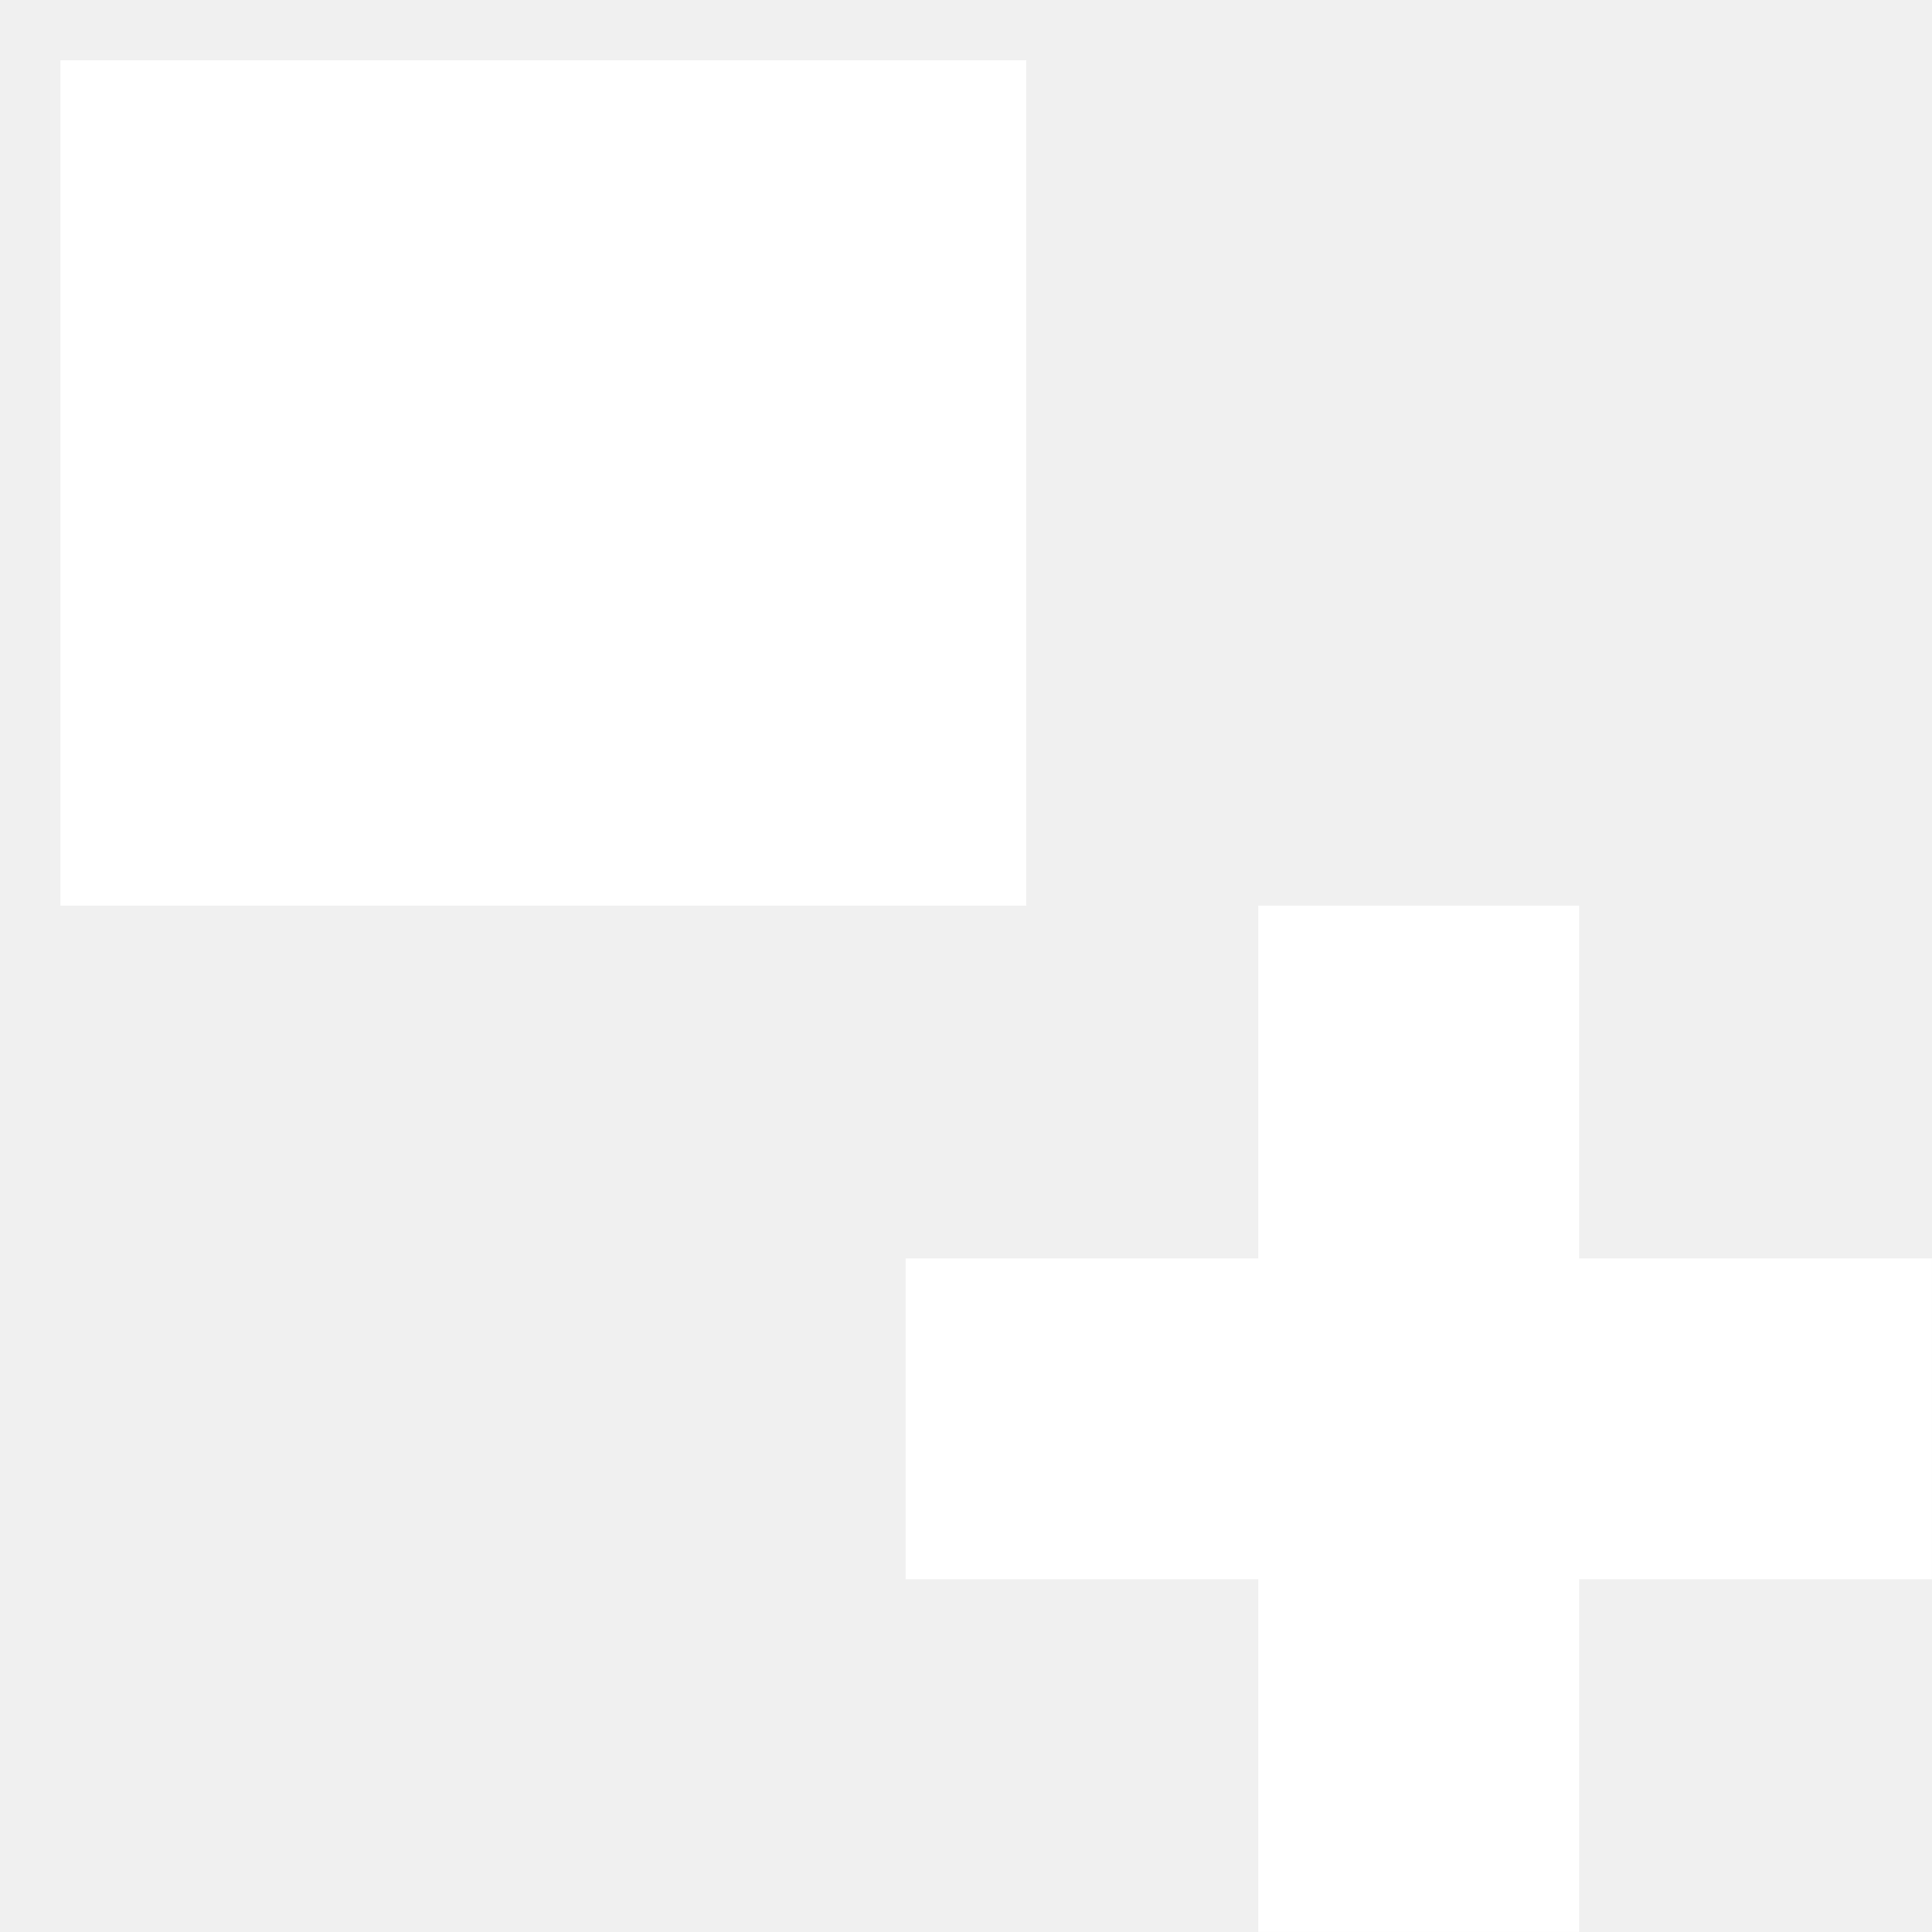
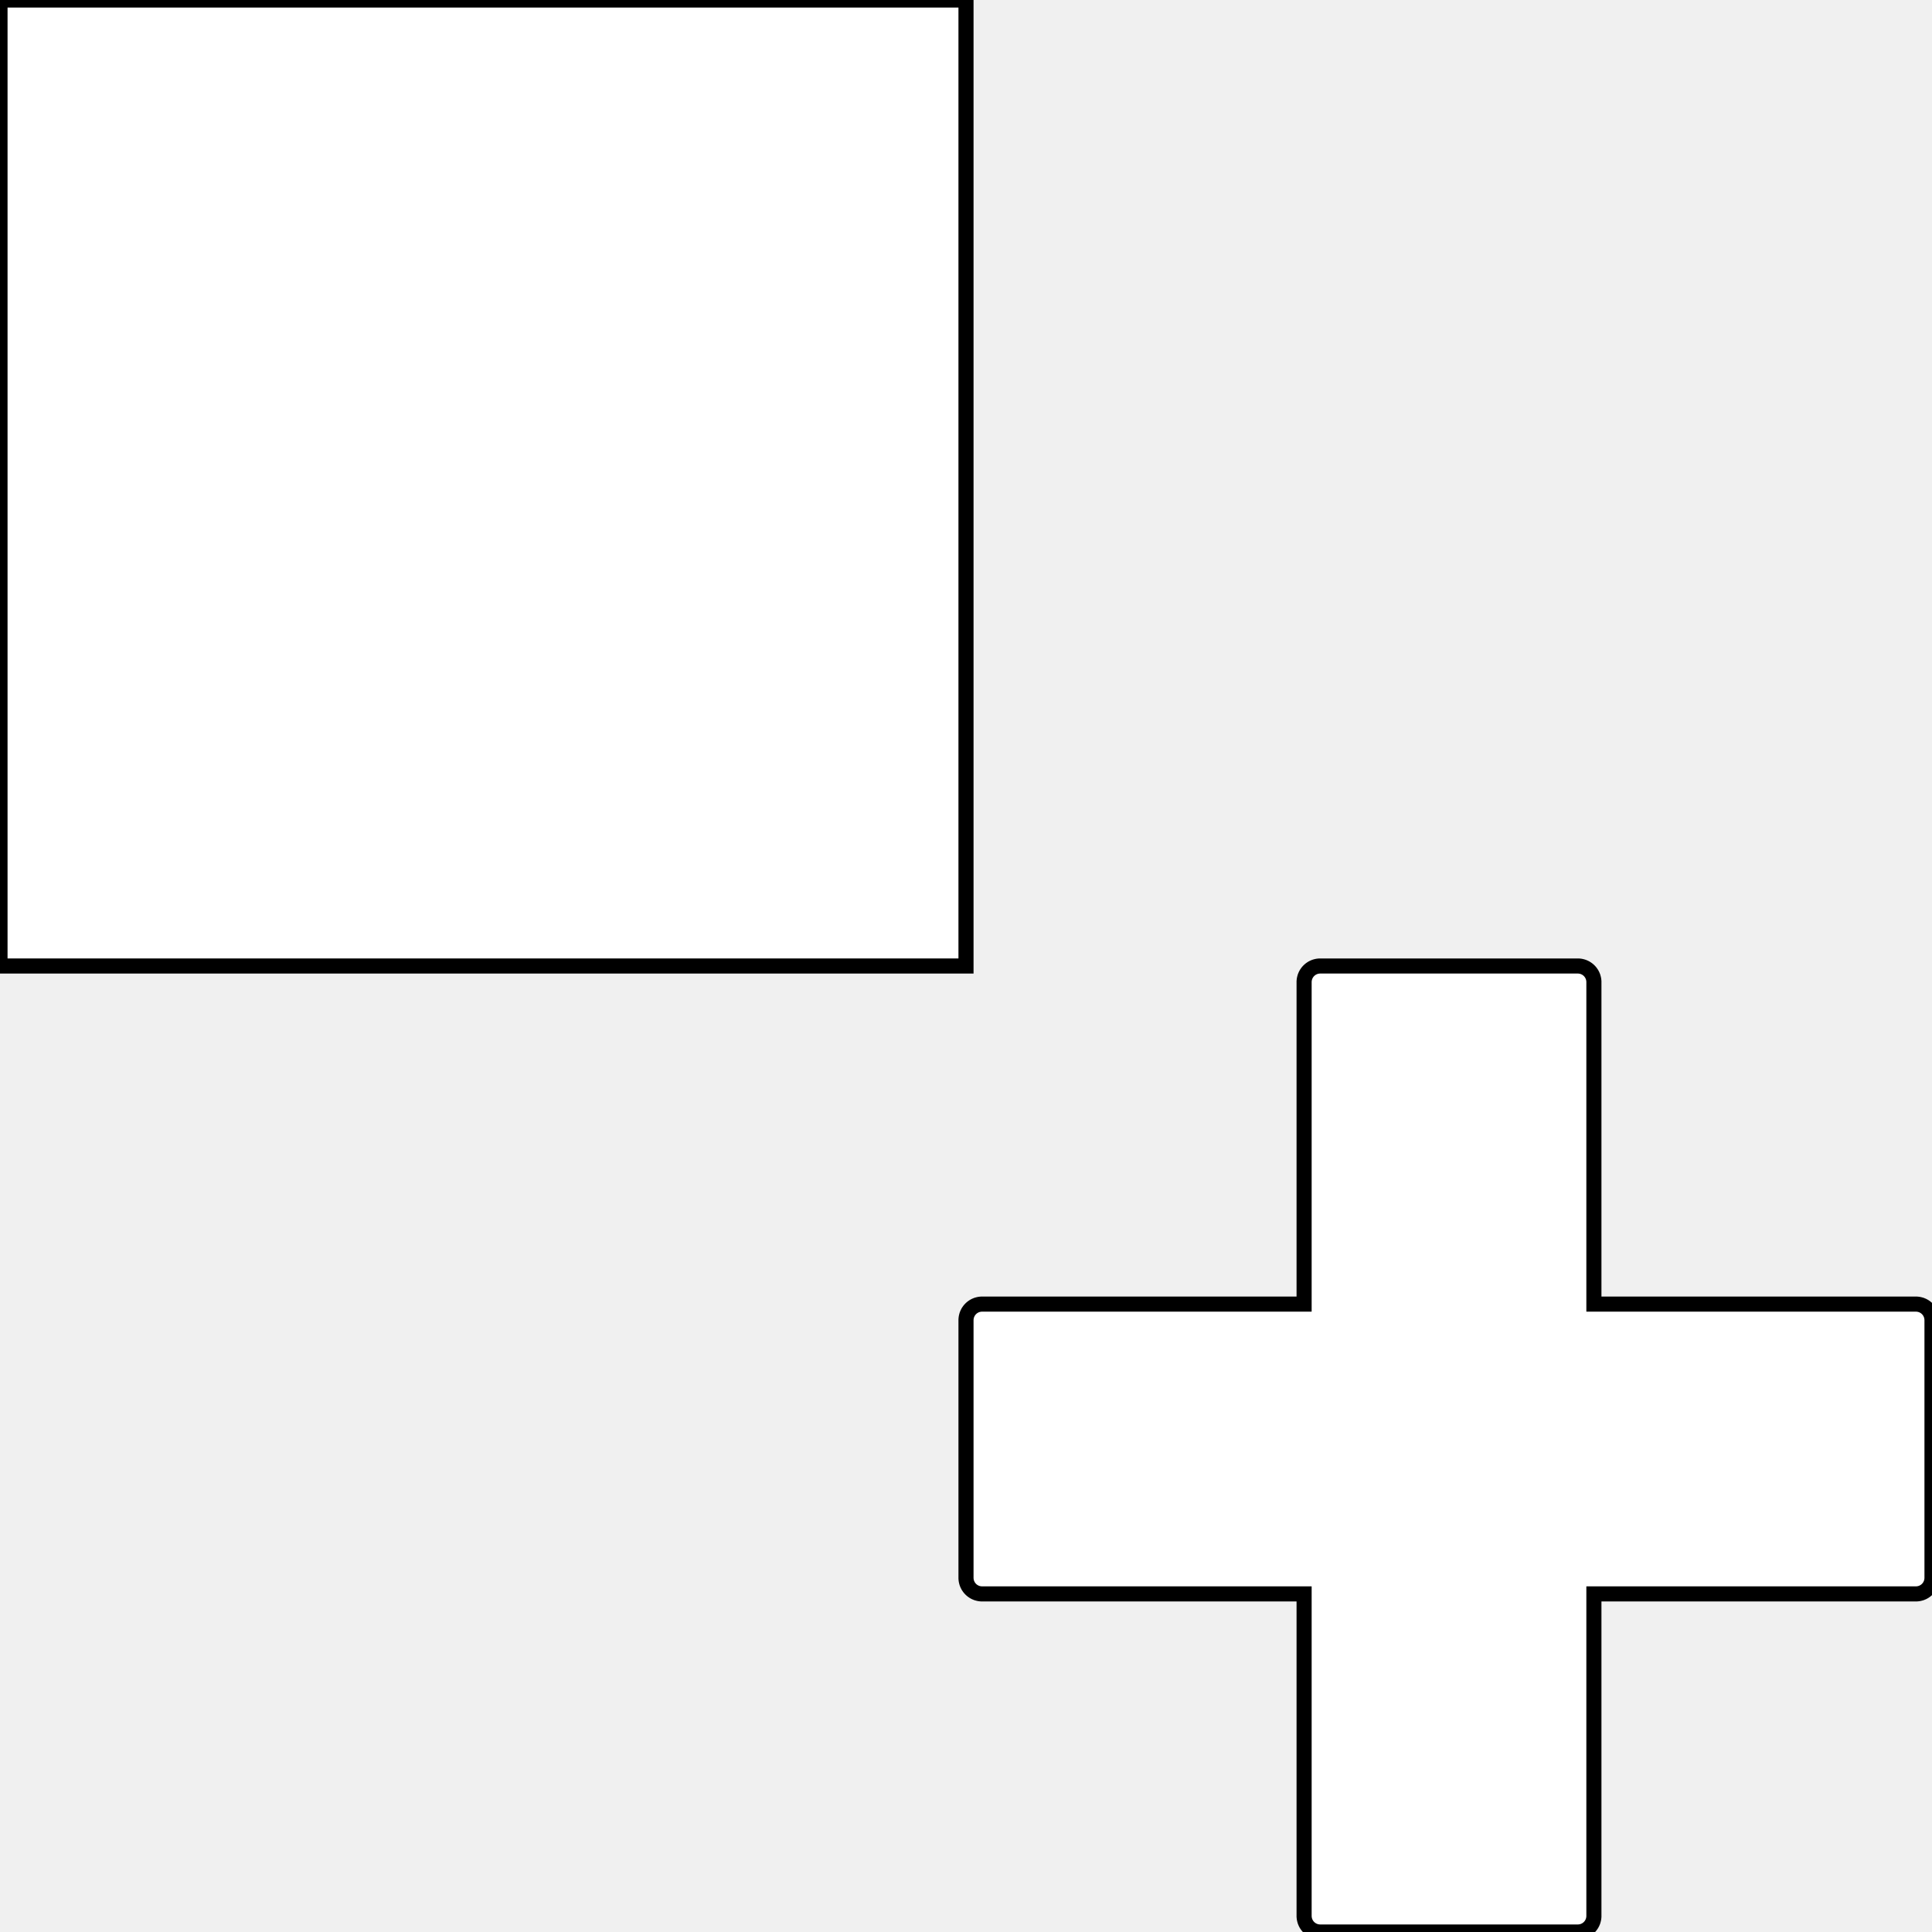
- <svg xmlns="http://www.w3.org/2000/svg" width="32" height="32" viewBox="0 0 8.467 8.467" version="1.1" id="svg8">
-   <defs id="defs2" />
-   <g id="layer1" transform="translate(0,-288.5333)">
-     <g id="g825" transform="matrix(0.53125,0,0,0.53125,3.96875,139.2188)">
-       <rect style="fill:#ffffff;fill-opacity:1;stroke:none;stroke-width:0.265;stroke-miterlimit:4;stroke-dasharray:none;stroke-opacity:1" id="rect819" width="2.646" height="8.467" x="2.91" y="288.533" rx="4.4504768e-07" ry="0.922" />
-       <rect style="fill:#ffffff;fill-opacity:1;stroke:none;stroke-width:0.265;stroke-miterlimit:4;stroke-dasharray:none;stroke-opacity:1" id="rect821" width="8.467" height="2.646" x="0" y="291.444" rx="4.4504768e-07" ry="0.922" />
+ <svg xmlns="http://www.w3.org/2000/svg" xmlns:xlink="http://www.w3.org/1999/xlink" version="1.1" preserveAspectRatio="xMidYMid meet" viewBox="0 0 640 640" width="32" height="32">
+   <defs>
+     <path d="M0 0L320 0L320 320L0 320L0 0Z" id="a24V5115Rq" />
+     <path d="M523.1 320.02L523.32 320.04L523.53 320.07L523.74 320.11L523.95 320.16L524.15 320.21L524.35 320.27L524.55 320.34L524.74 320.42L524.93 320.5L525.12 320.6L525.3 320.69L525.48 320.8L525.65 320.91L525.82 321.03L525.98 321.15L526.14 321.28L526.29 321.42L526.44 321.56L526.58 321.71L526.72 321.86L526.85 322.02L526.97 322.18L527.09 322.35L527.2 322.52L527.31 322.7L527.4 322.88L527.5 323.07L527.58 323.26L527.66 323.45L527.73 323.65L527.79 323.85L527.84 324.05L527.89 324.26L527.93 324.47L527.96 324.68L527.98 324.9L528 325.11L528 325.33L528 432L634.67 432L634.89 432L635.1 432.02L635.32 432.04L635.53 432.07L635.74 432.11L635.95 432.16L636.15 432.21L636.35 432.27L636.55 432.34L636.74 432.42L636.93 432.5L637.12 432.6L637.3 432.69L637.48 432.8L637.65 432.91L637.82 433.03L637.98 433.15L638.14 433.28L638.29 433.42L638.44 433.56L638.58 433.71L638.72 433.86L638.85 434.02L638.97 434.18L639.09 434.35L639.2 434.52L639.31 434.7L639.4 434.88L639.5 435.07L639.58 435.26L639.66 435.45L639.73 435.65L639.79 435.85L639.84 436.05L639.89 436.26L639.93 436.47L639.96 436.68L639.98 436.9L640 437.11L640 437.33L640 522.67L640 522.89L639.98 523.1L639.96 523.32L639.93 523.53L639.89 523.74L639.84 523.95L639.79 524.15L639.73 524.35L639.66 524.55L639.58 524.74L639.5 524.93L639.4 525.12L639.31 525.3L639.2 525.48L639.09 525.65L638.97 525.82L638.85 525.98L638.72 526.14L638.58 526.29L638.44 526.44L638.29 526.58L638.14 526.72L637.98 526.85L637.82 526.97L637.65 527.09L637.48 527.2L637.3 527.31L637.12 527.4L636.93 527.5L636.74 527.58L636.55 527.66L636.35 527.73L636.15 527.79L635.95 527.84L635.74 527.89L635.53 527.93L635.32 527.96L635.1 527.98L634.89 528L634.67 528L528 528L528 634.67L528 634.89L527.98 635.1L527.96 635.32L527.93 635.53L527.89 635.74L527.84 635.95L527.79 636.15L527.73 636.35L527.66 636.55L527.58 636.74L527.5 636.93L527.4 637.12L527.31 637.3L527.2 637.48L527.09 637.65L526.97 637.82L526.85 637.98L526.72 638.14L526.58 638.29L526.44 638.44L526.29 638.58L526.14 638.72L525.98 638.85L525.82 638.97L525.65 639.09L525.48 639.2L525.3 639.31L525.12 639.4L524.93 639.5L524.74 639.58L524.55 639.66L524.35 639.73L524.15 639.79L523.95 639.84L523.74 639.89L523.53 639.93L523.32 639.96L523.1 639.98L522.89 640L522.67 640L437.33 640L437.11 640L436.9 639.98L436.68 639.96L436.47 639.93L436.26 639.89L436.05 639.84L435.85 639.79L435.65 639.73L435.45 639.66L435.26 639.58L435.07 639.5L434.88 639.4L434.7 639.31L434.52 639.2L434.35 639.09L434.18 638.97L434.02 638.85L433.86 638.72L433.71 638.58L433.56 638.44L433.42 638.29L433.28 638.14L433.15 637.98L433.03 637.82L432.91 637.65L432.8 637.48L432.69 637.3L432.6 637.12L432.5 636.93L432.42 636.74L432.34 636.55L432.27 636.35L432.21 636.15L432.16 635.95L432.11 635.74L432.07 635.53L432.04 635.32L432.02 635.1L432 634.89L432 634.67L432 528L325.33 528L325.11 528L324.9 527.98L324.68 527.96L324.47 527.93L324.26 527.89L324.05 527.84L323.85 527.79L323.65 527.73L323.45 527.66L323.26 527.58L323.07 527.5L322.88 527.4L322.7 527.31L322.52 527.2L322.35 527.09L322.18 526.97L322.02 526.85L321.86 526.72L321.71 526.58L321.56 526.44L321.42 526.29L321.28 526.14L321.15 525.98L321.03 525.82L320.91 525.65L320.8 525.48L320.69 525.3L320.6 525.12L320.5 524.93L320.42 524.74L320.34 524.55L320.27 524.35L320.21 524.15L320.16 523.95L320.11 523.74L320.07 523.53L320.04 523.32L320.02 523.1L320 522.89L320 522.67L320 437.33L320 437.11L320.02 436.9L320.04 436.68L320.07 436.47L320.11 436.26L320.16 436.05L320.21 435.85L320.27 435.65L320.34 435.45L320.42 435.26L320.5 435.07L320.6 434.88L320.69 434.7L320.8 434.52L320.91 434.35L321.03 434.18L321.15 434.02L321.28 433.86L321.42 433.71L321.56 433.56L321.71 433.42L321.86 433.28L322.02 433.15L322.18 433.03L322.35 432.91L322.52 432.8L322.7 432.69L322.88 432.6L323.07 432.5L323.26 432.42L323.45 432.34L323.65 432.27L323.85 432.21L324.05 432.16L324.26 432.11L324.47 432.07L324.68 432.04L324.9 432.02L325.11 432L325.33 432L432 432L432 325.33L432 325.11L432.02 324.9L432.04 324.68L432.07 324.47L432.11 324.26L432.16 324.05L432.21 323.85L432.27 323.65L432.34 323.45L432.42 323.26L432.5 323.07L432.6 322.88L432.69 322.7L432.8 322.52L432.91 322.35L433.03 322.18L433.15 322.02L433.28 321.86L433.42 321.71L433.56 321.56L433.71 321.42L433.86 321.28L434.02 321.15L434.18 321.03L434.35 320.91L434.52 320.8L434.7 320.69L434.88 320.6L435.07 320.5L435.26 320.42L435.45 320.34L435.65 320.27L435.85 320.21L436.05 320.16L436.26 320.11L436.47 320.07L436.68 320.04L436.9 320.02L437.11 320L437.33 320L522.67 320L522.89 320L523.1 320.02Z" id="baY8N70hi" />
+   </defs>
+   <g>
+     <g>
+       <use xlink:href="#a24V5115Rq" opacity="1" fill="#ffffff" fill-opacity="1" />
+       <g>
+         <use xlink:href="#a24V5115Rq" opacity="1" fill-opacity="0" stroke="#000000" stroke-width="5" stroke-opacity="1" />
+       </g>
    </g>
-     <rect style="fill:#ffffff;fill-opacity:1;stroke:none;stroke-width:0.319;stroke-miterlimit:4;stroke-dasharray:none;stroke-opacity:1" id="rect827" width="4.233" height="3.704" x="0.265" y="288.798" rx="5.0862593e-07" ry="1.173" />
+     <g>
+       <use xlink:href="#baY8N70hi" opacity="1" fill="#ffffff" fill-opacity="1" />
+       <g>
+         <use xlink:href="#baY8N70hi" opacity="1" fill-opacity="0" stroke="#000000" stroke-width="5" stroke-opacity="1" />
+       </g>
+     </g>
  </g>
</svg>
